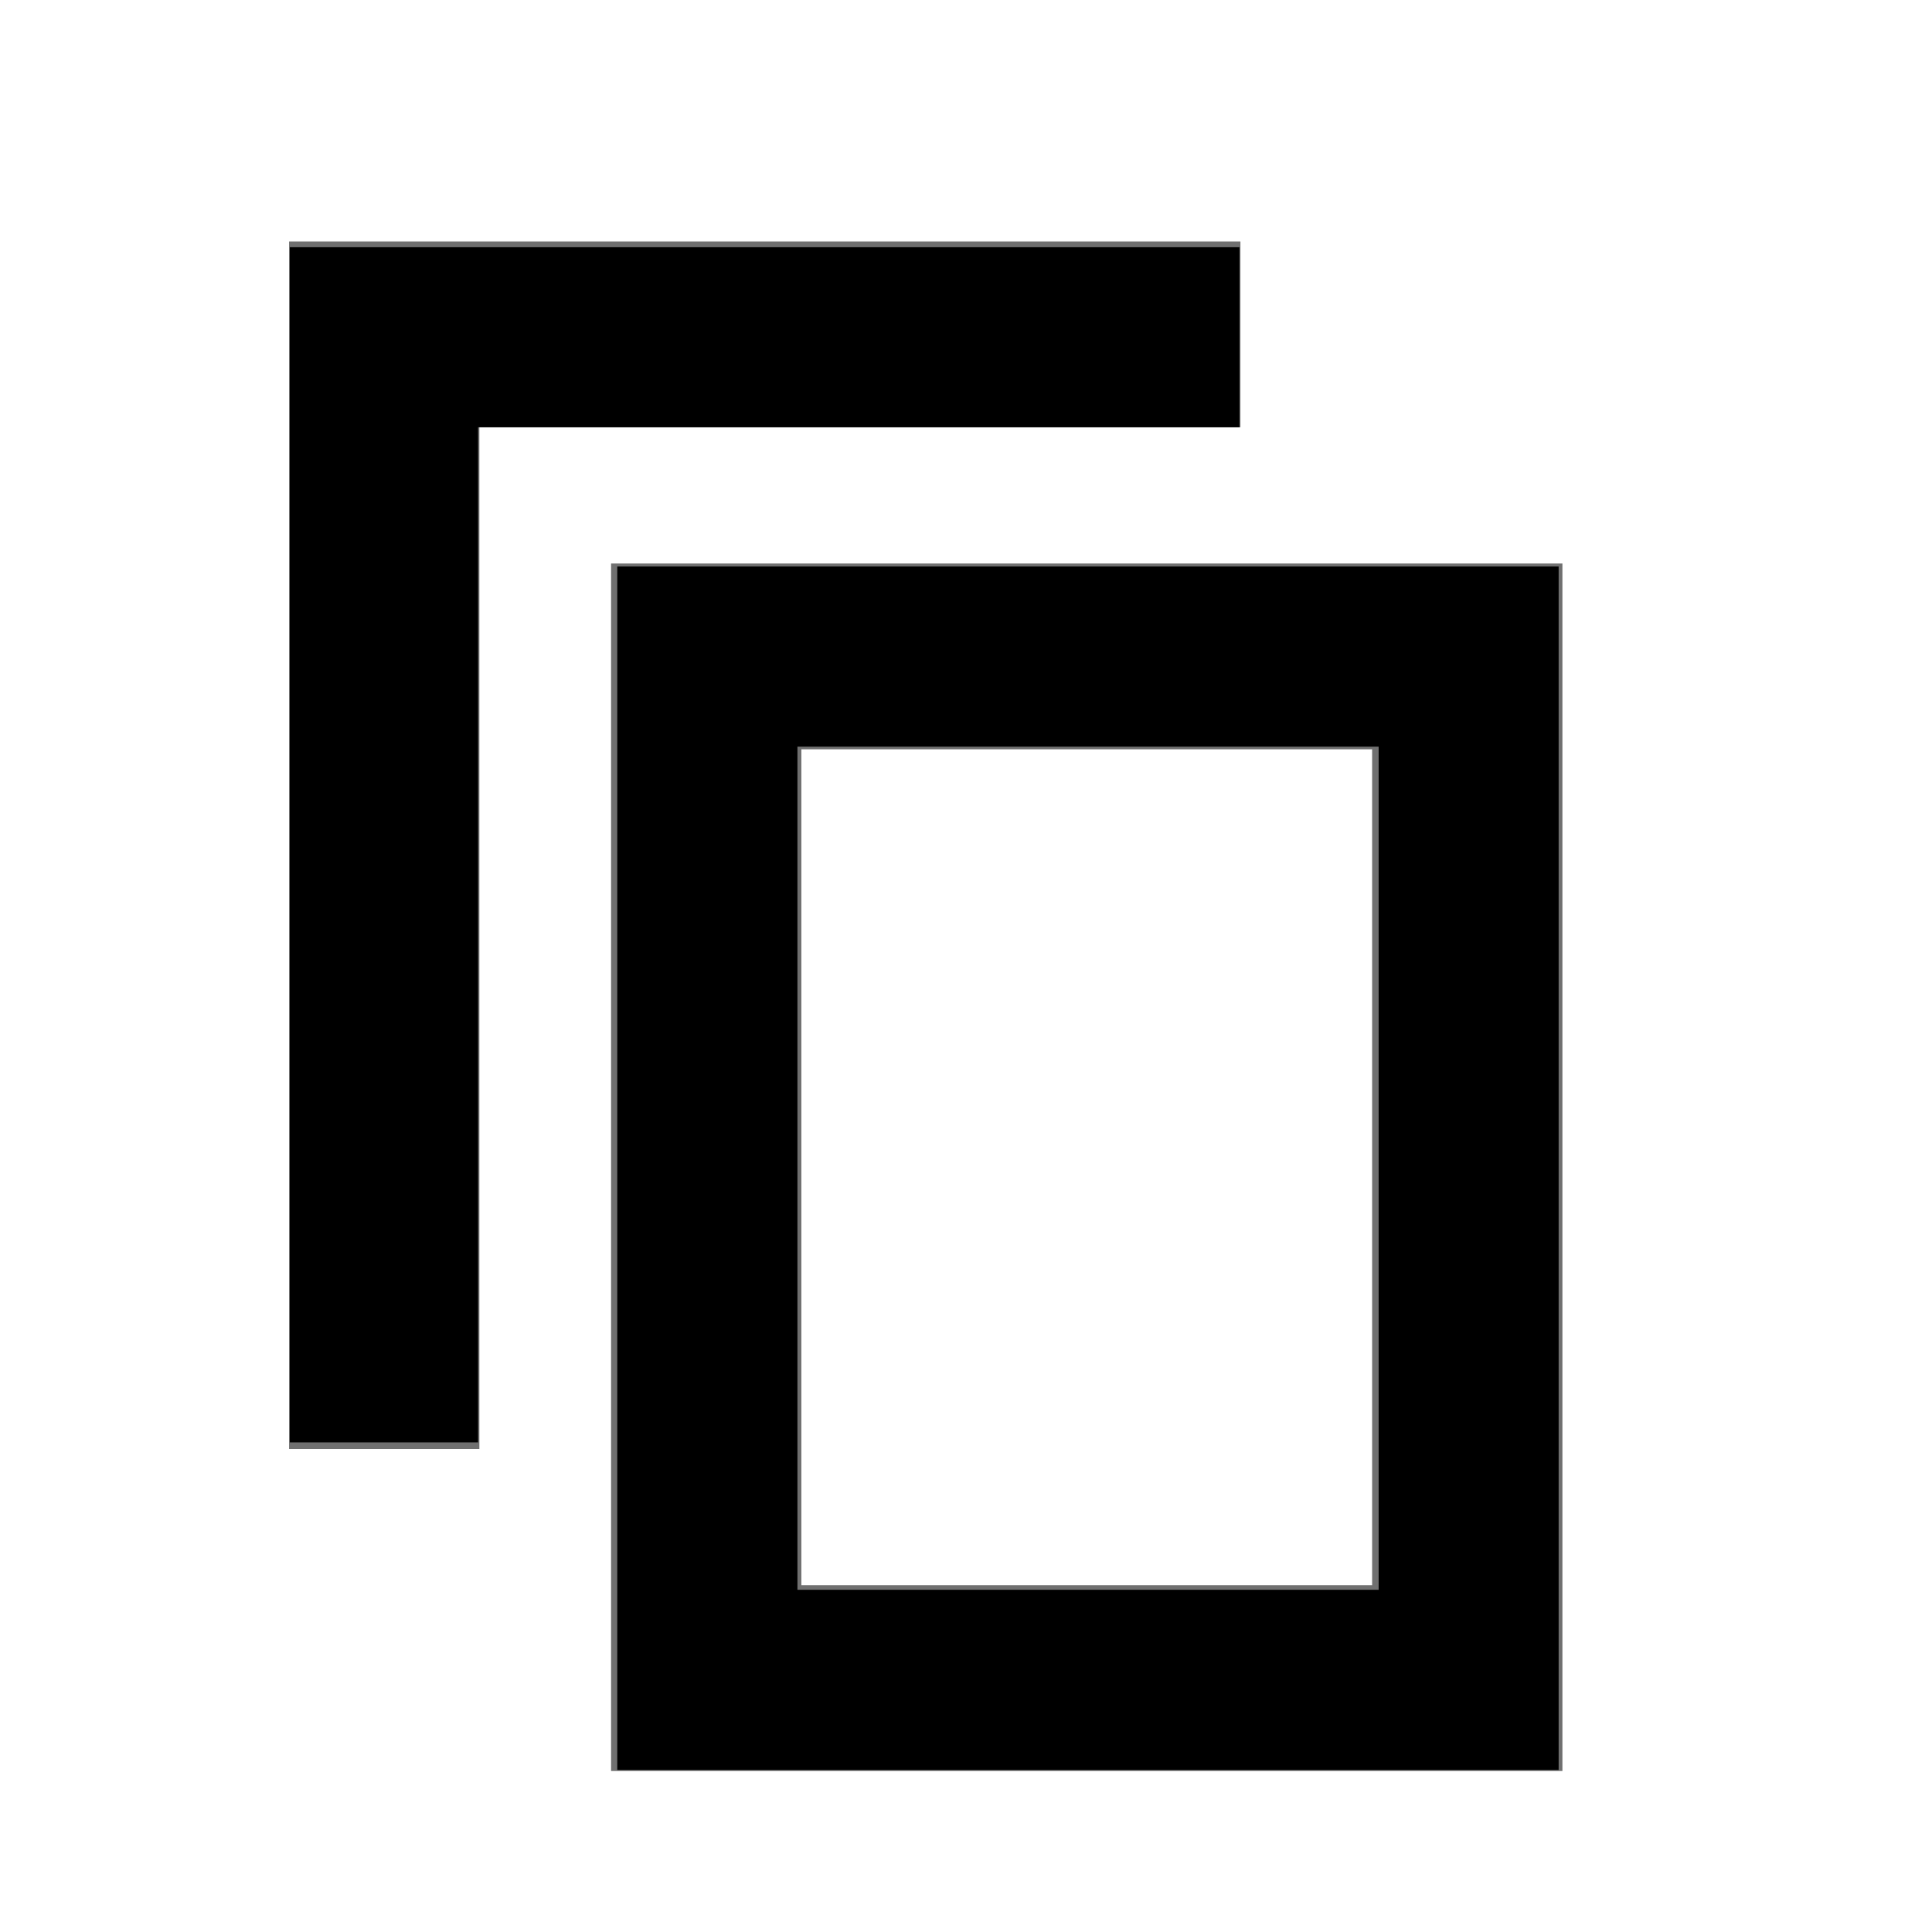
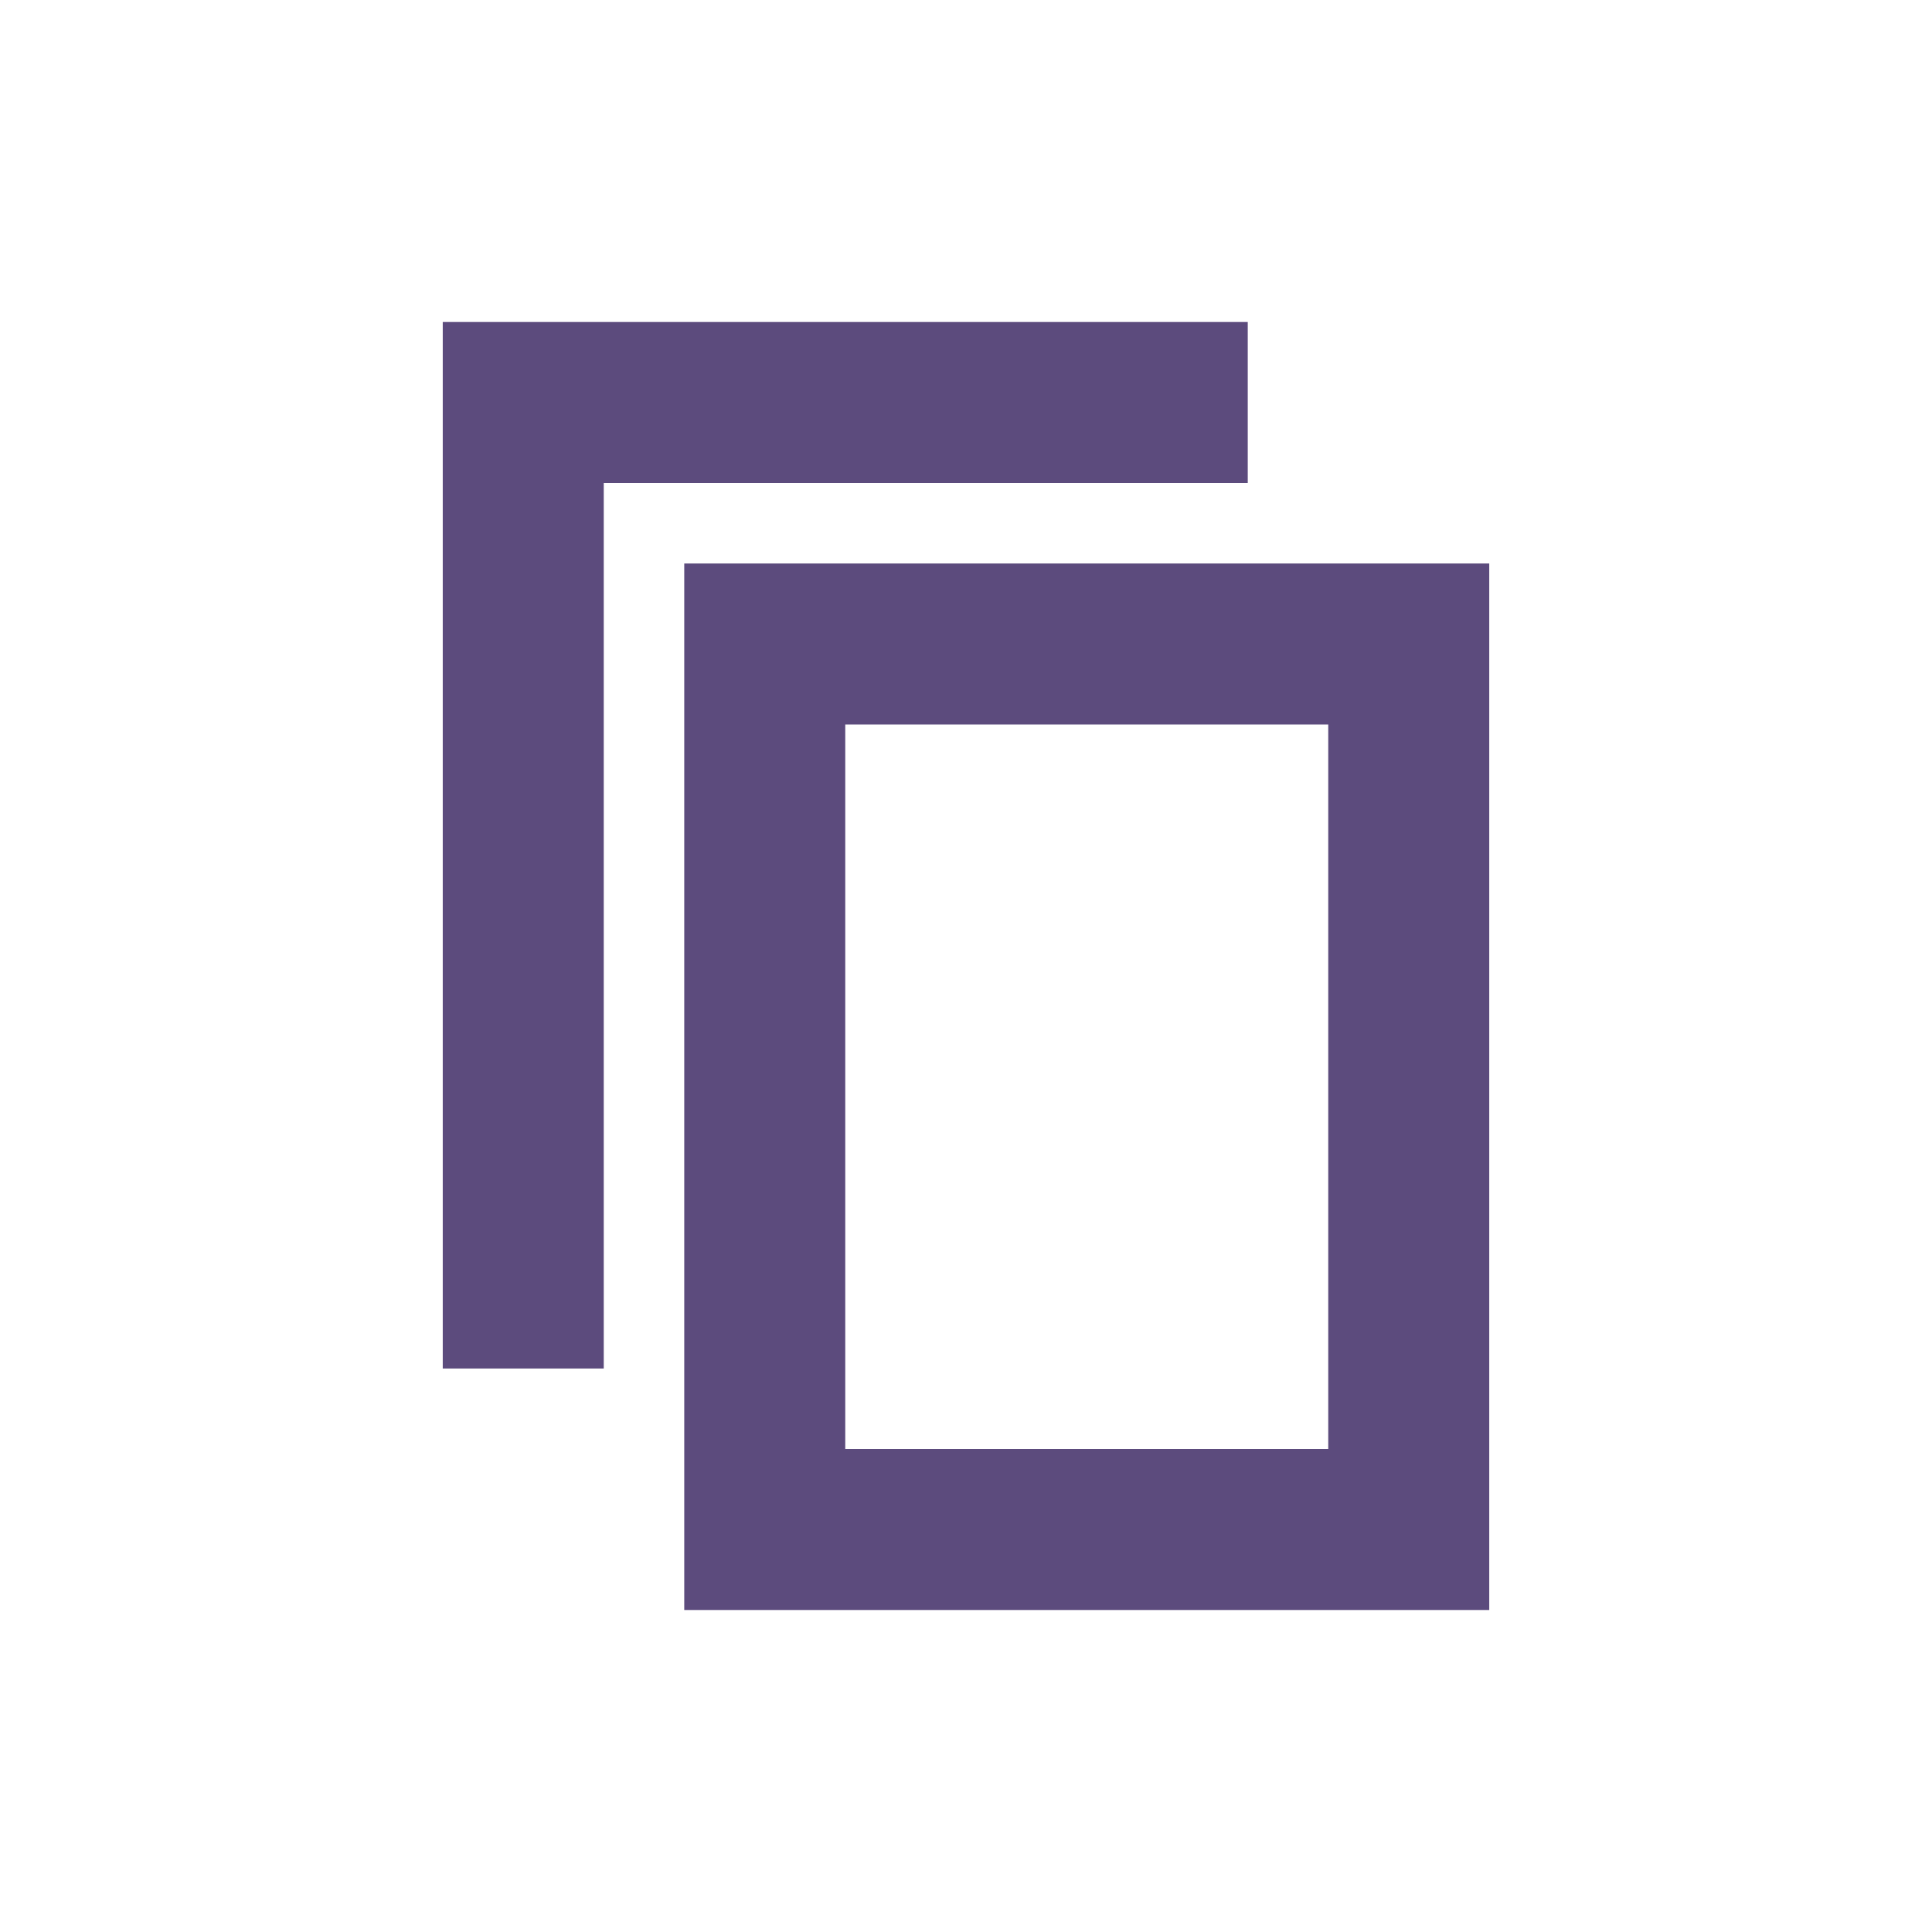
- <svg xmlns="http://www.w3.org/2000/svg" width="24px" height="24px" viewBox="0 0 24 24" version="1.1" id="svg12">
-   <defs id="defs16" />
+ <svg xmlns="http://www.w3.org/2000/svg" width="24px" height="24px" viewBox="0 0 24 24" version="1.1">
  <g id="Artboard" stroke="none" stroke-width="1" fill="none" fill-rule="evenodd">
-     <g id="ic-copy" transform="translate(3, 3)" fill="#707070" fill-rule="nonzero">
-       <g id="Group_8993">
-         <polygon id="Path_18959" points="2.955 15 0.591 15 0.591 0 12.409 0 12.409 2.308 2.955 2.308" />
+     <g id="ic-copy" transform="translate(2, 2)">
+       <g id="Group_8993" transform="translate(3, 2)" fill="#5C4B7D" fill-rule="nonzero">
+         <polygon id="Path_18959" points="2.5 13 0.5 13 0.5 0 10.5 0 10.5 2 2.5 2" />
      </g>
-       <g id="Group_8994" transform="translate(4, 4)">
-         <path d="M12.409,15 L0.591,15 L0.591,0 L12.409,0 L12.409,15 Z M2.955,12.692 L10.045,12.692 L10.045,2.308 L2.955,2.308 L2.955,12.692 Z" id="Path_18960" />
+       <polygon id="Rectangle_4640" points="0 0 20 0 20 20 0 20" />
+       <g id="Group_8994" transform="translate(6, 5)" fill="#5C4B7D" fill-rule="nonzero">
+         <path d="M10.5,13 L0.5,13 L0.5,0 L10.5,0 L10.5,13 Z M2.5,11 L8.5,11 L8.5,2 L2.5,2 L2.5,11 Z" id="Path_18960" />
      </g>
    </g>
  </g>
-   <path style="fill:#000000;fill-opacity:1;stroke-width:0.102" d="M 7.668,14.512 V 7.037 h 5.847 5.847 v 7.475 7.475 H 13.515 7.668 Z m 9.458,0 V 9.275 h -3.61 -3.61 v 5.237 5.237 h 3.61 3.61 z" id="path828" />
-   <path style="fill:#000000;fill-opacity:1;stroke-width:0.102" d="M 3.6,10.495 V 3.071 H 9.498 15.397 V 4.19 5.308 H 10.668 5.939 v 6.305 6.305 H 4.769 3.6 Z" id="path830" />
</svg>
